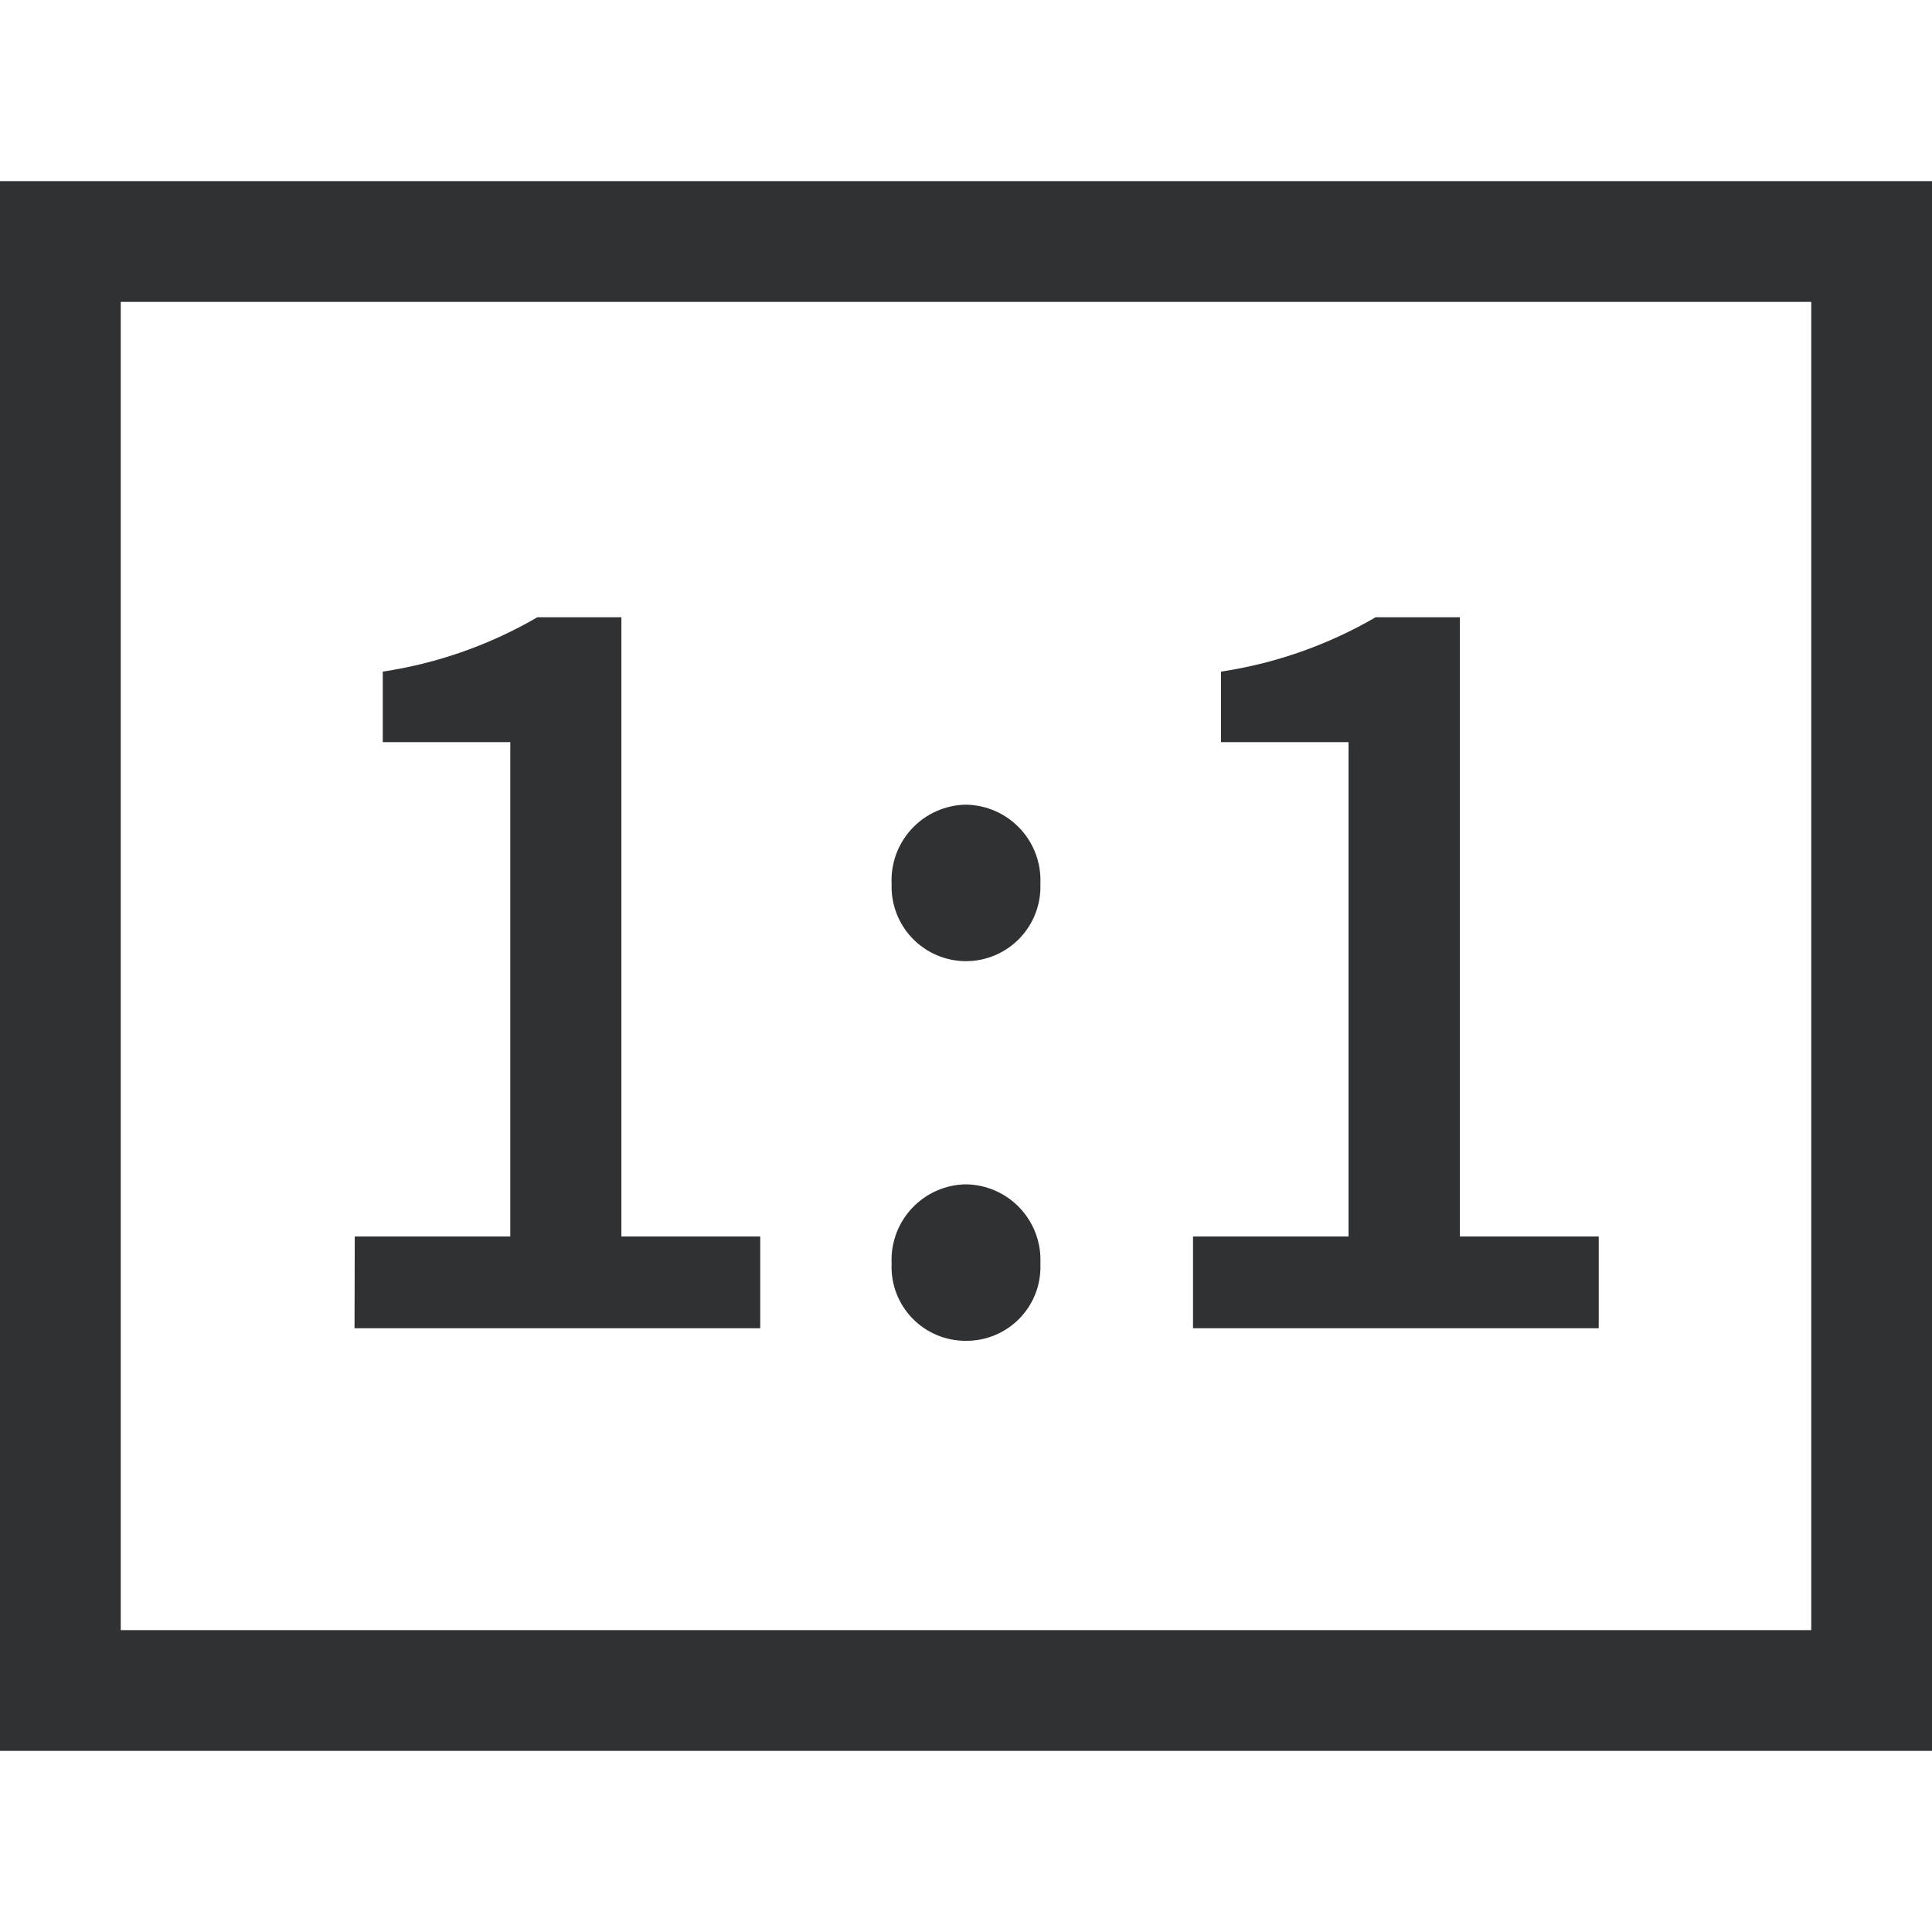
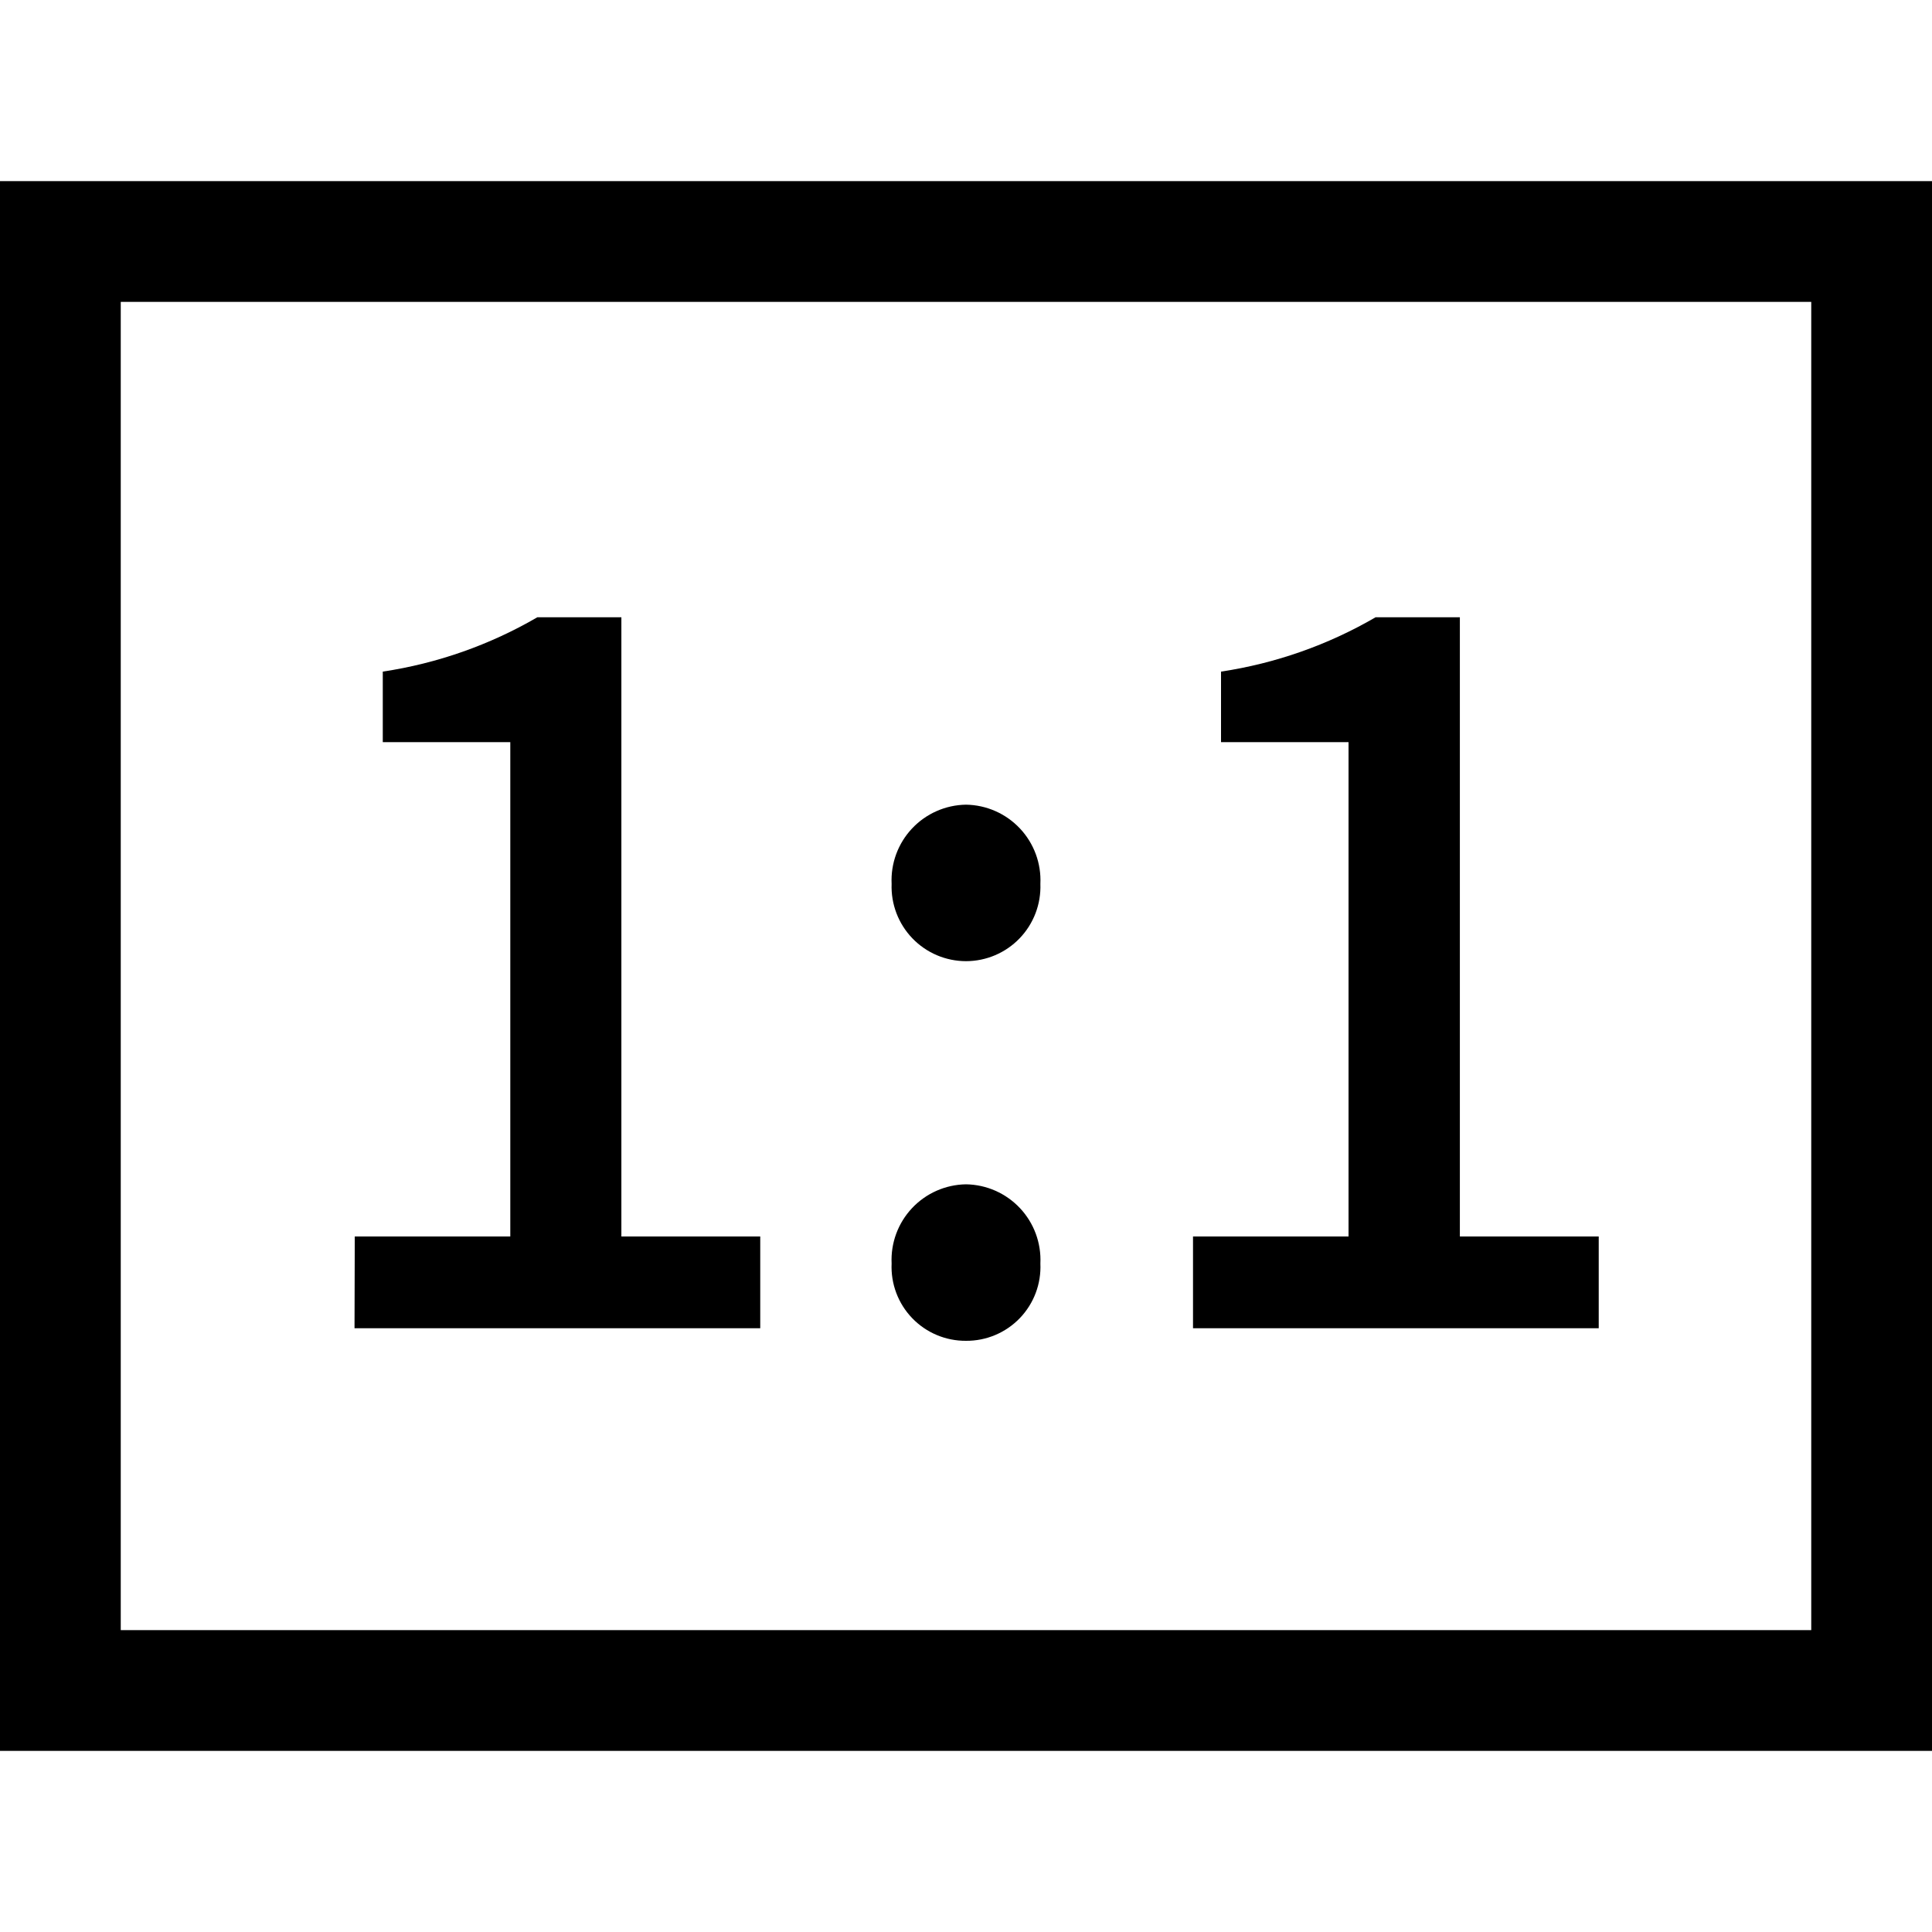
<svg xmlns="http://www.w3.org/2000/svg" t="1713769056799" class="icon" viewBox="0 0 1024 1024" version="1.1" p-id="7327" width="200" height="200">
-   <path d="M64 160v704h896V160H64M0 96h1024v832H0z" fill="#303133" p-id="7328" />
-   <path d="M187.904 704h215.04v-48.64h-73.6V327.168H284.8a231.488 231.488 0 0 1-81.92 28.8v37.376h67.584v262.016H188.032zM512 509.44a39.488 39.488 0 0 0 39.424-40.96A40.064 40.064 0 0 0 512 426.496a40.064 40.064 0 0 0-39.424 41.984A39.488 39.488 0 0 0 512 509.44z m0 201.216a39.168 39.168 0 0 0 39.424-40.96A40.064 40.064 0 0 0 512 627.712a40.064 40.064 0 0 0-39.424 41.984A39.168 39.168 0 0 0 512 710.656zM632.32 704h215.04v-48.64h-73.6V327.168h-44.672a231.488 231.488 0 0 1-81.92 28.8v37.376h67.584v262.016H632.32z" fill="#303133" p-id="7329" />
+   <path d="M64 160v704h896V160H64M0 96h1024v832H0z" lee="#303133" p-id="7328" />
+   <path d="M187.904 704h215.04v-48.64h-73.6V327.168H284.8a231.488 231.488 0 0 1-81.92 28.8v37.376h67.584v262.016H188.032zM512 509.44a39.488 39.488 0 0 0 39.424-40.96A40.064 40.064 0 0 0 512 426.496a40.064 40.064 0 0 0-39.424 41.984A39.488 39.488 0 0 0 512 509.44z m0 201.216a39.168 39.168 0 0 0 39.424-40.96A40.064 40.064 0 0 0 512 627.712a40.064 40.064 0 0 0-39.424 41.984A39.168 39.168 0 0 0 512 710.656zM632.32 704h215.04v-48.64h-73.6V327.168h-44.672a231.488 231.488 0 0 1-81.92 28.8v37.376h67.584v262.016H632.32z" lee="#303133" p-id="7329" />
</svg>
